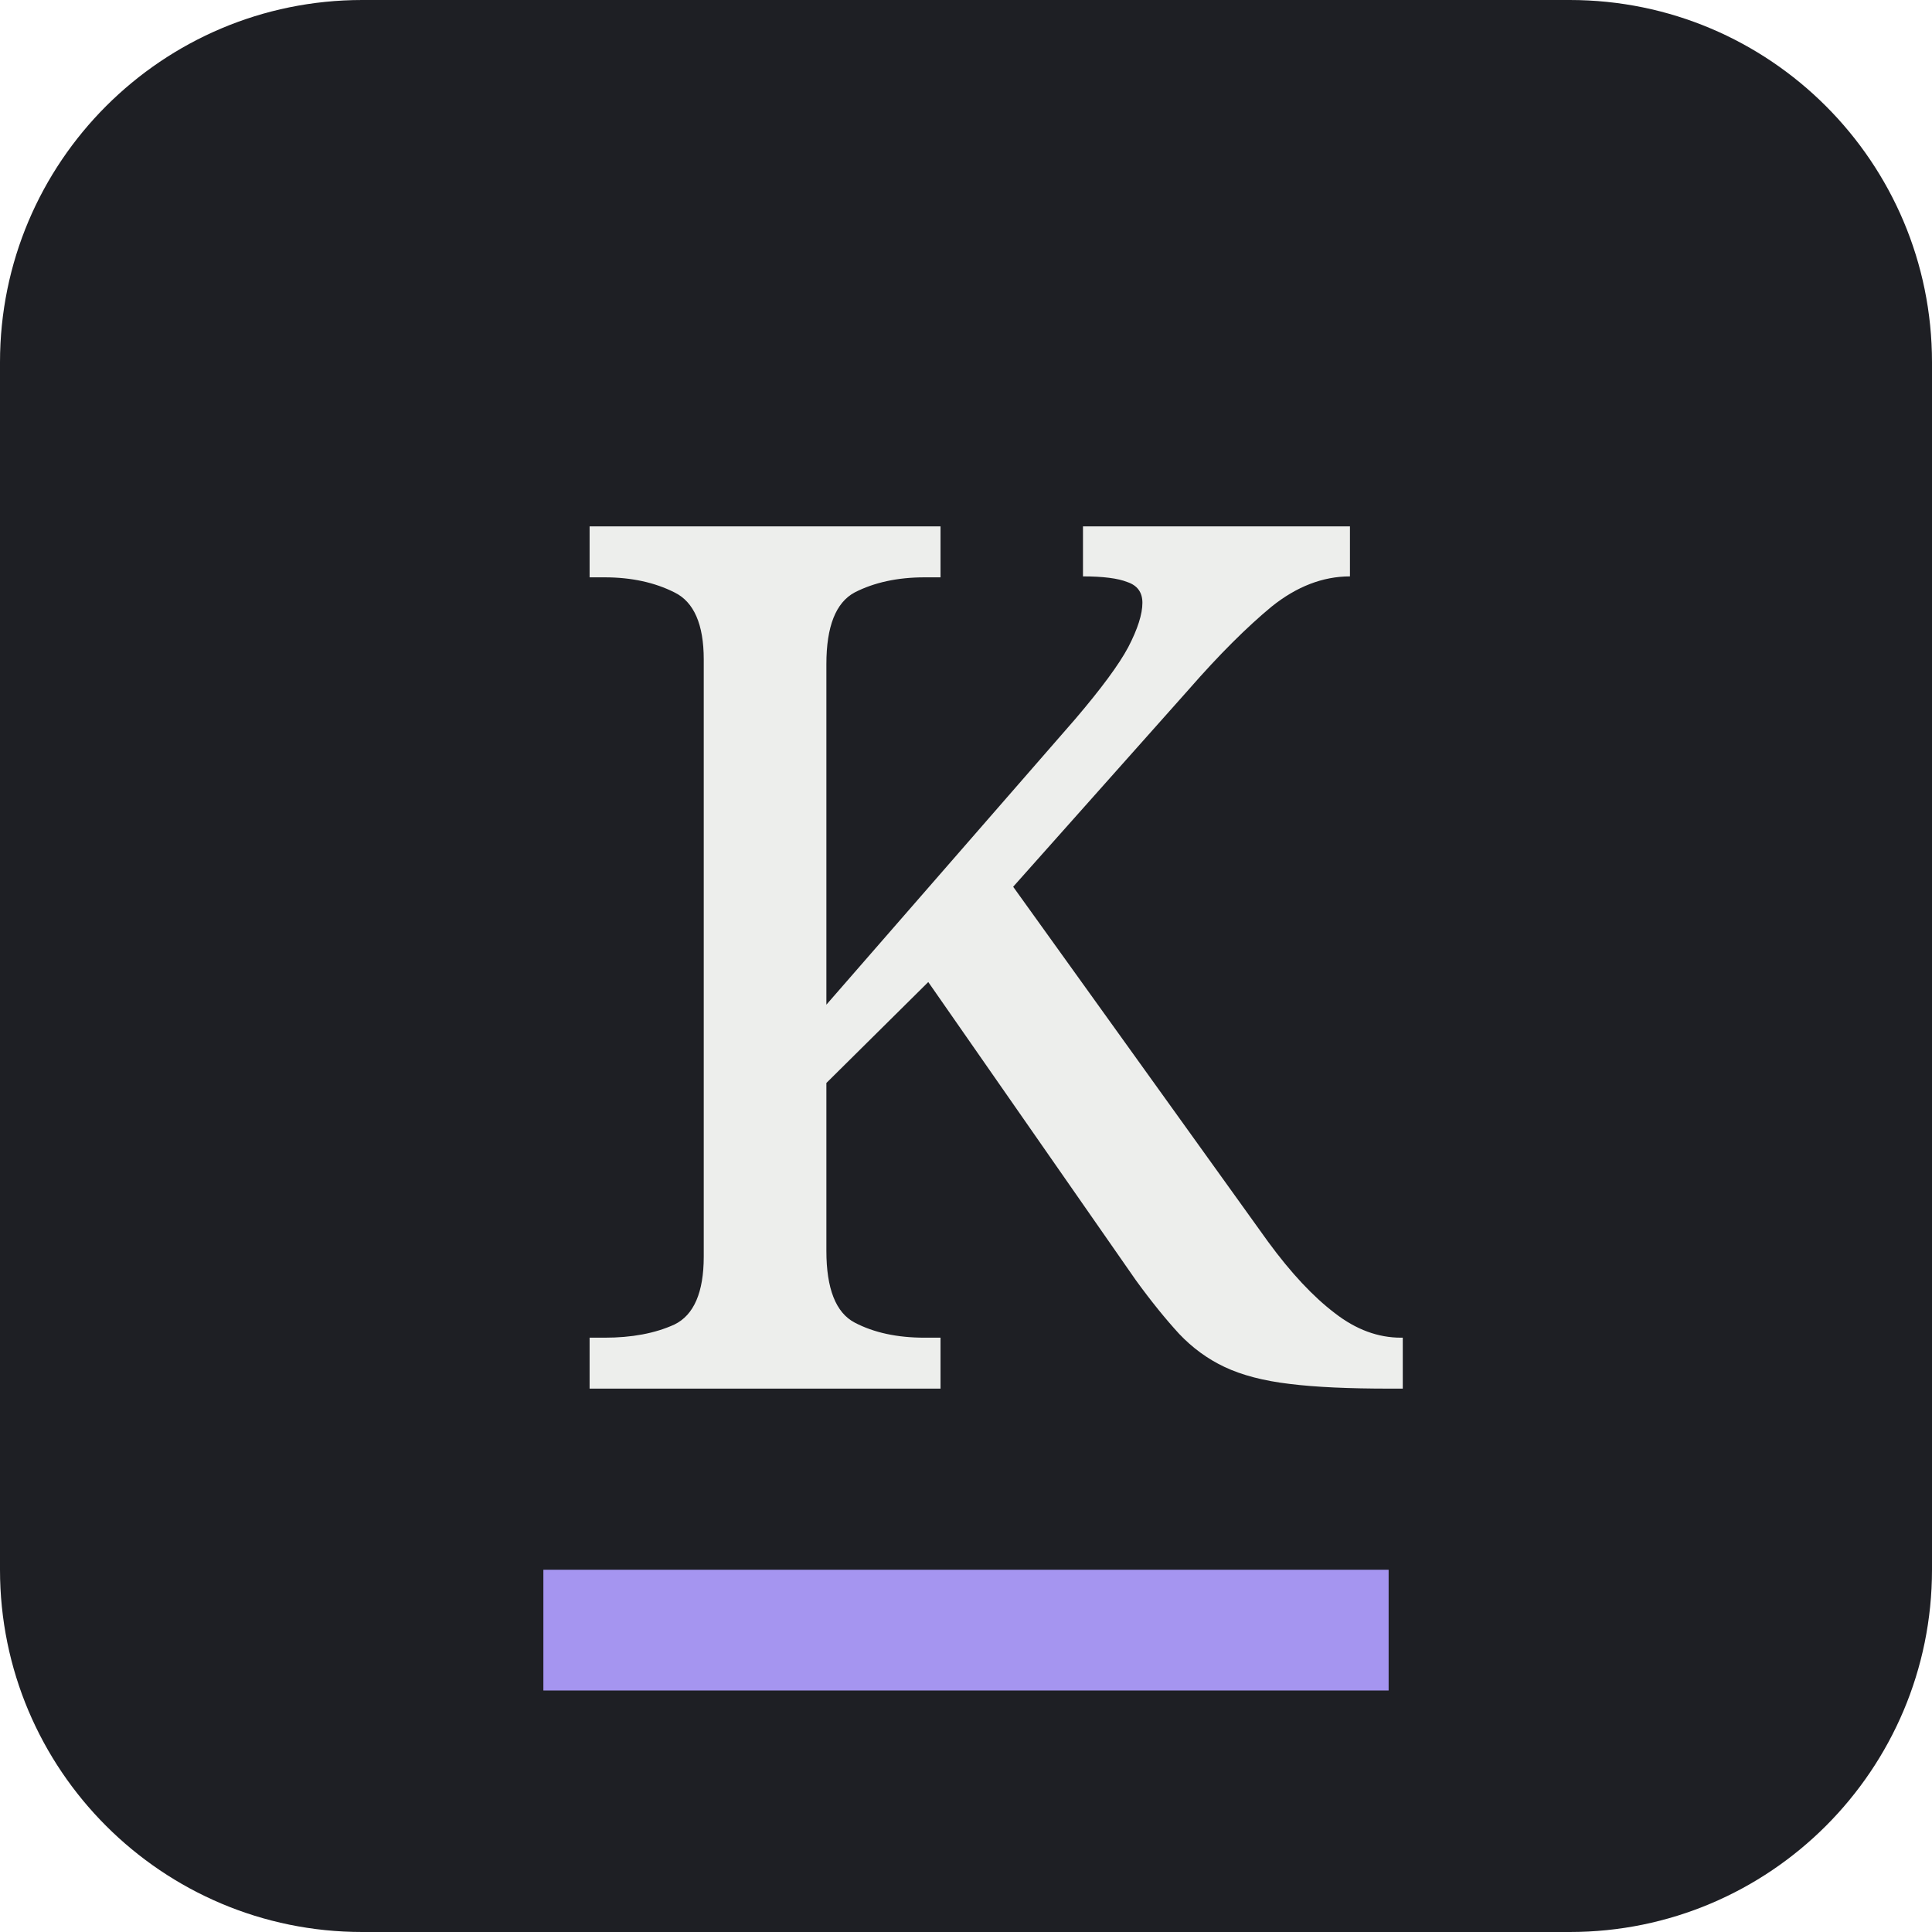
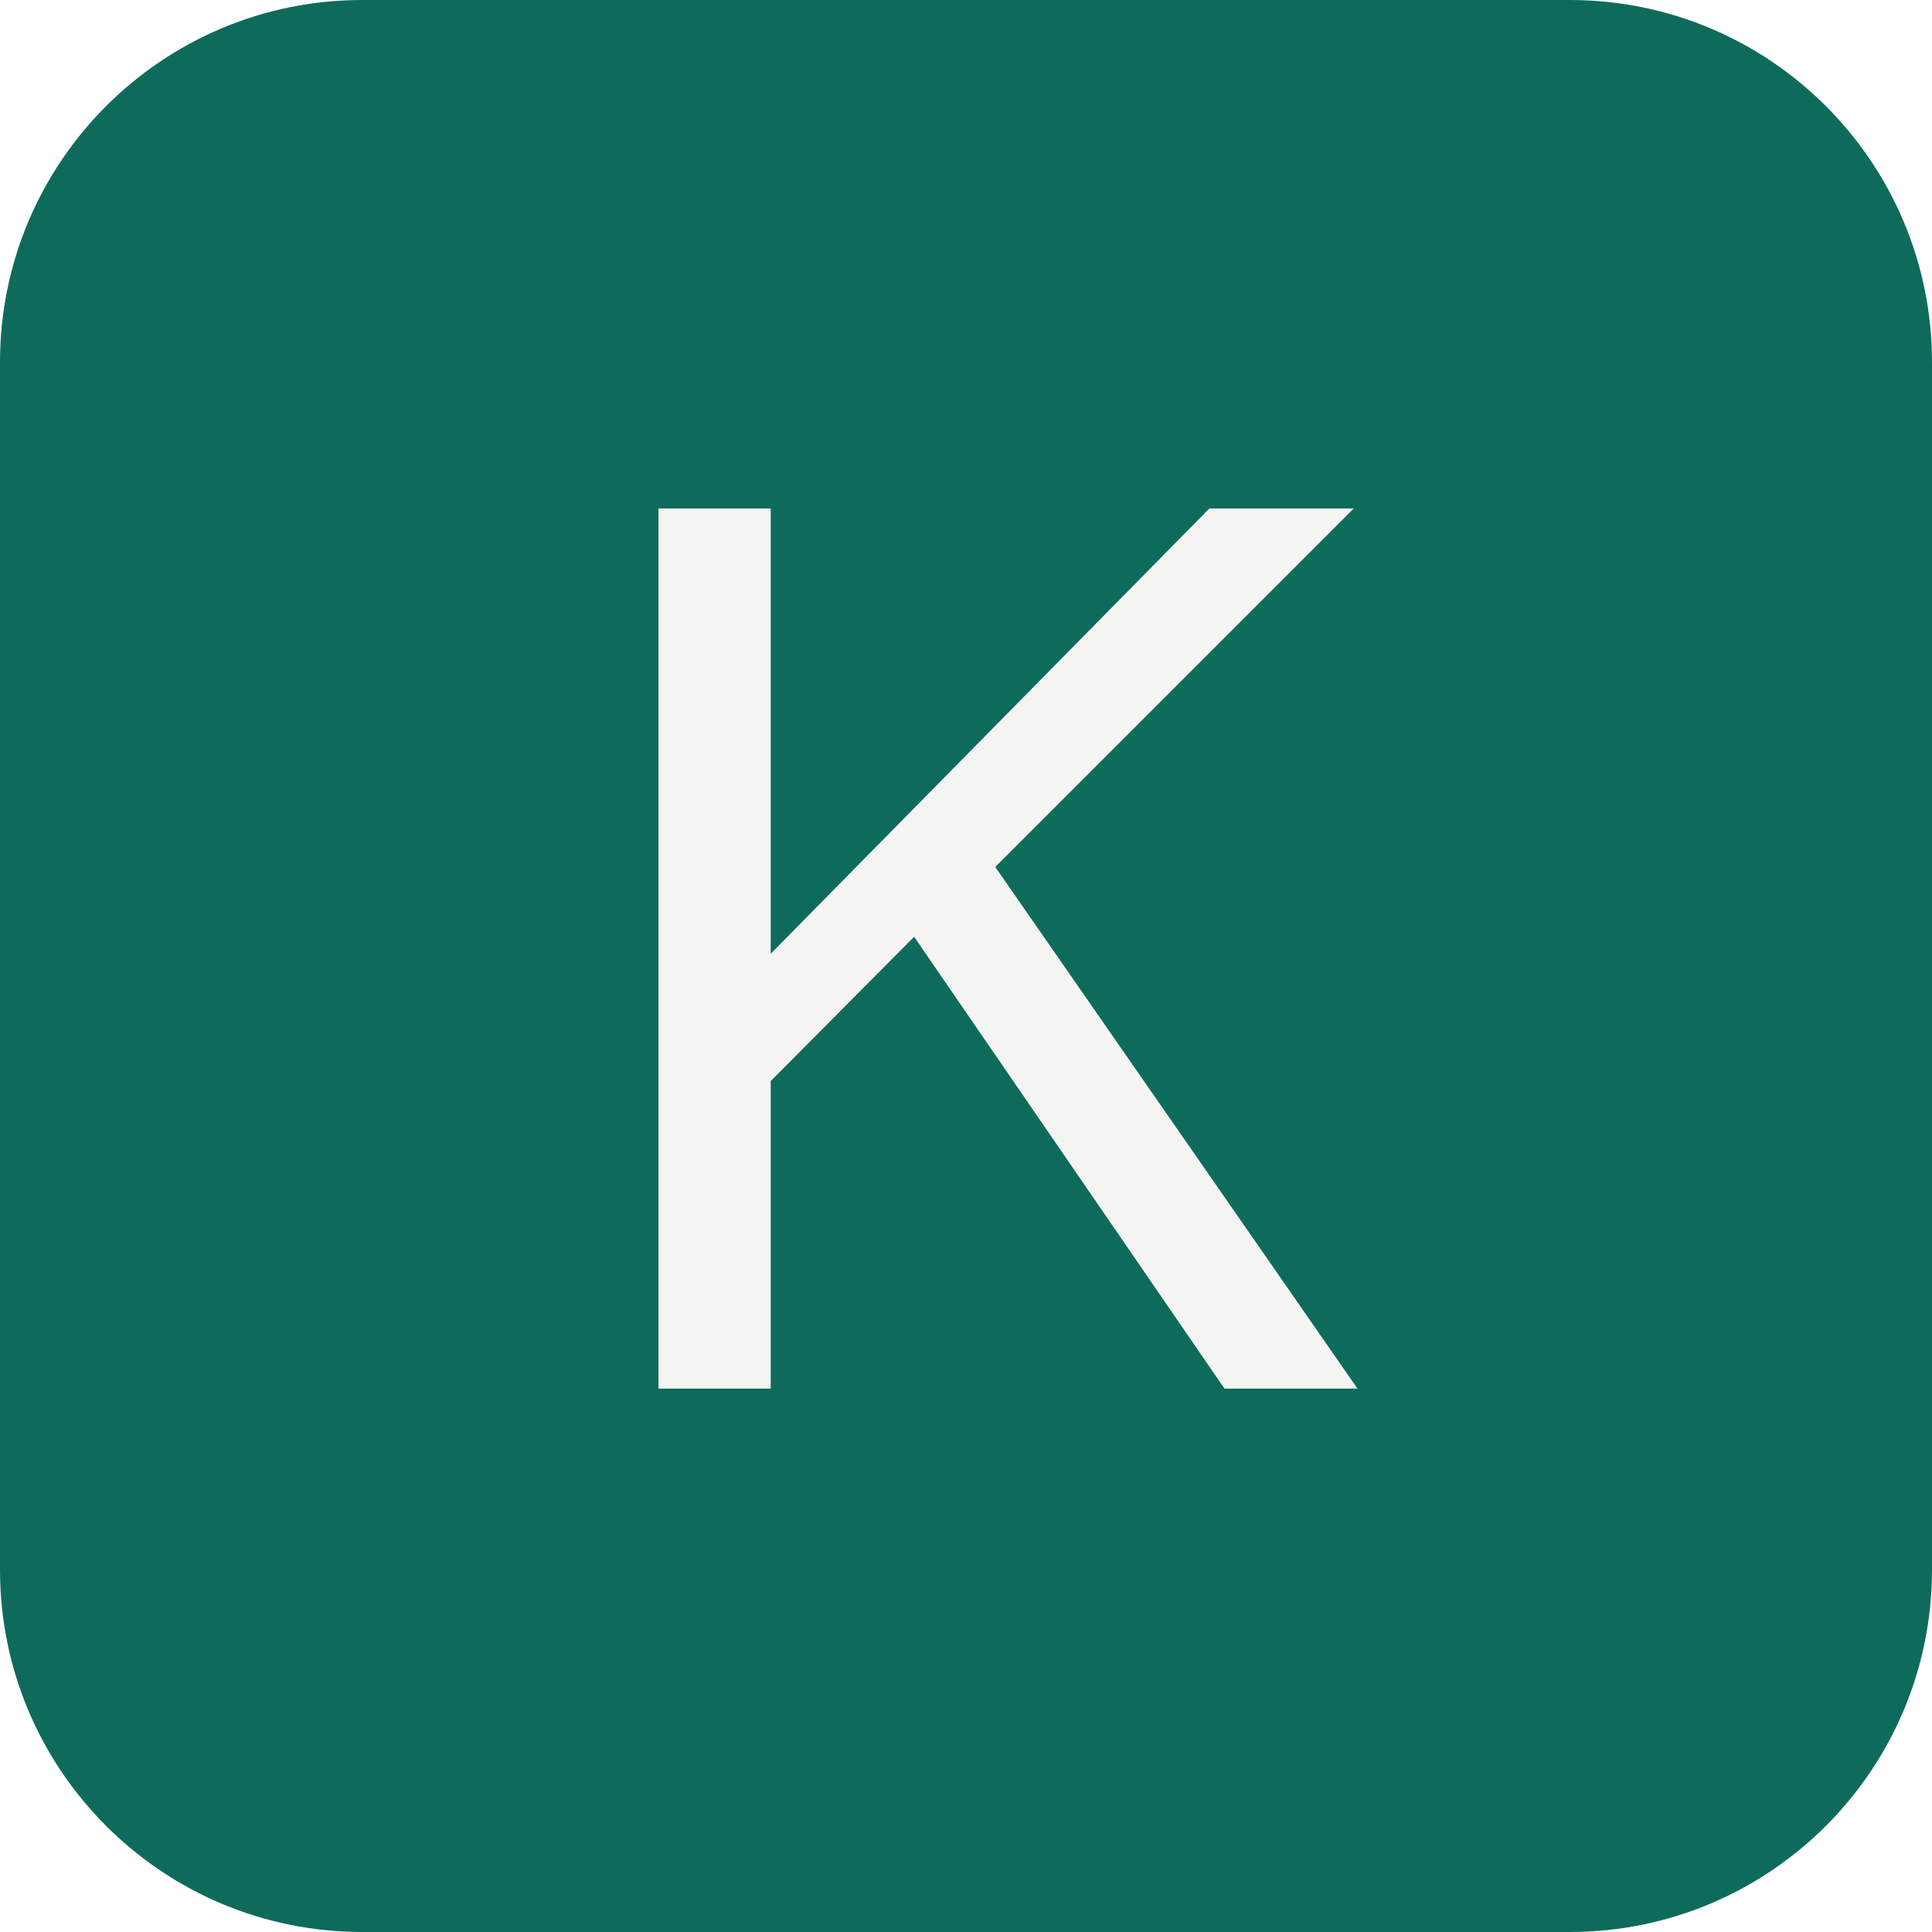
<svg xmlns="http://www.w3.org/2000/svg" viewBox="0 0 32 32">
-   <rect width="32" height="32" rx="6" fill="#1E1F24" />
-   <text x="16" y="23" text-anchor="middle" font-family="Georgia, serif" font-size="20" fill="#EDEEEC">K</text>
-   <rect x="9" y="26" width="14" height="2" fill="#A595F0" />
+   <rect width="32" height="32" rx="6" fill="#0E6B5C" />
+   <text x="16" y="23" text-anchor="middle" font-family="Helvetica, Arial, sans-serif" font-weight="300" font-size="20" fill="#F4F5F3">K</text>
</svg>
